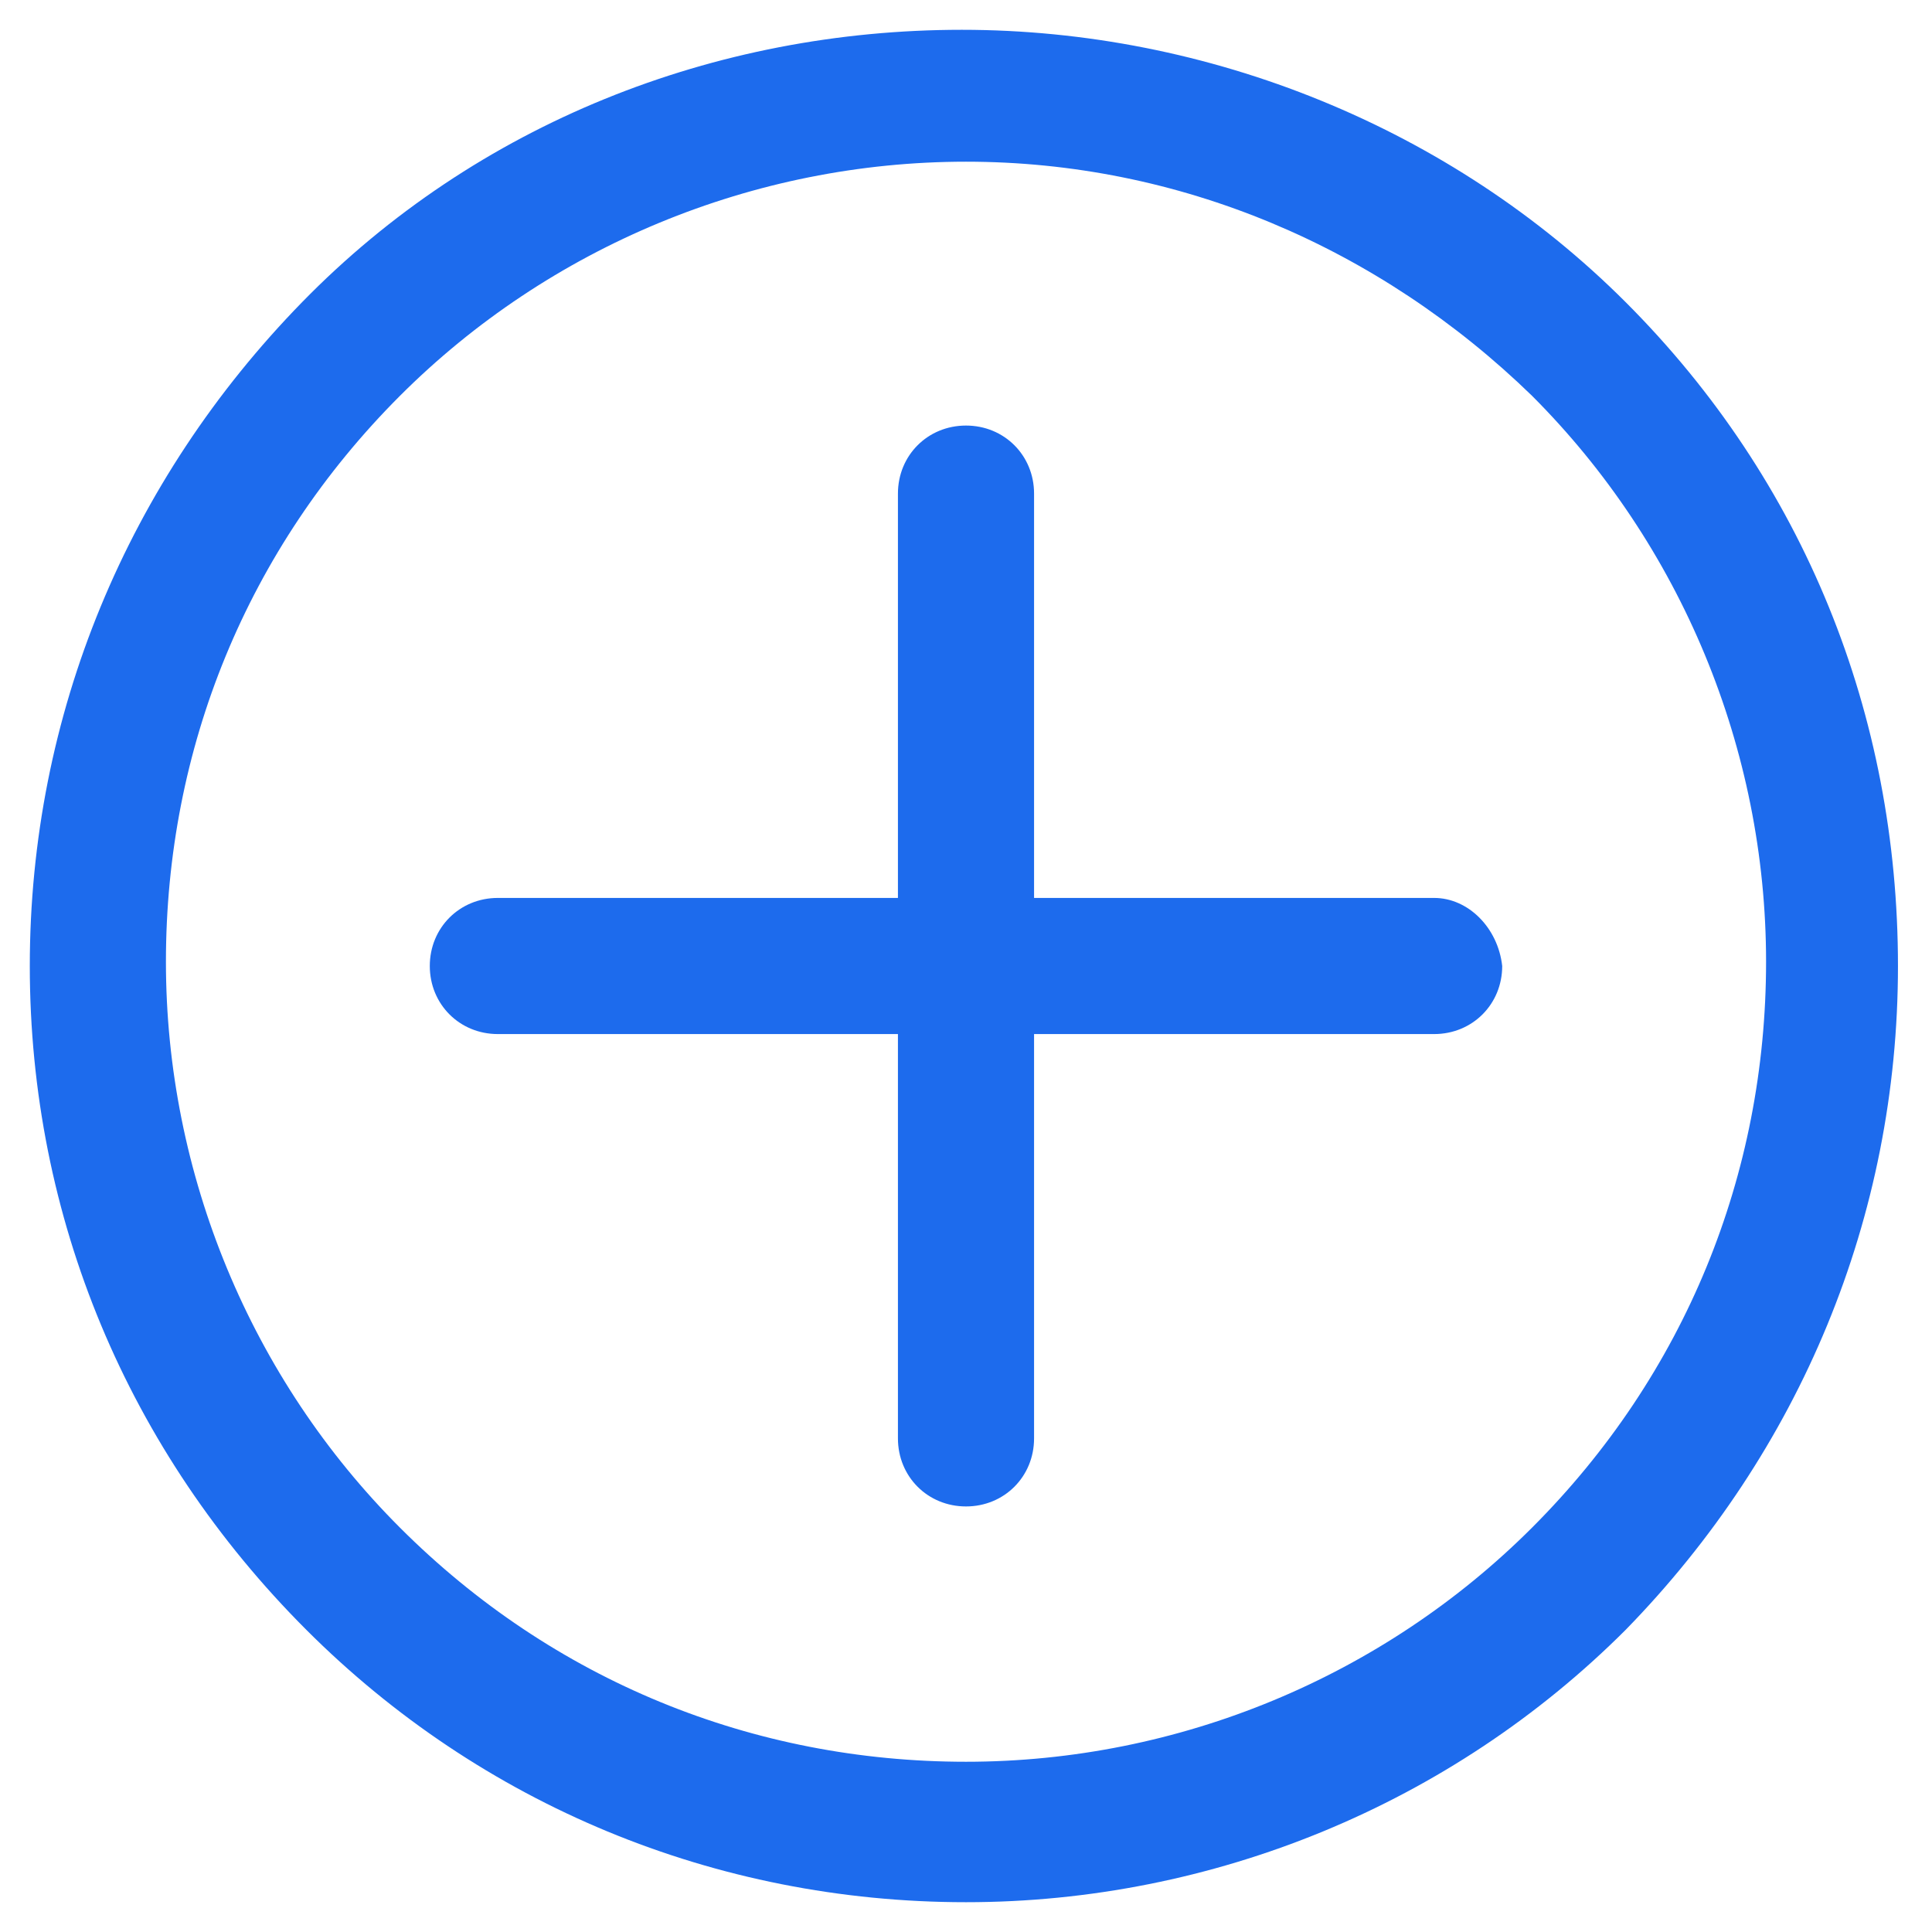
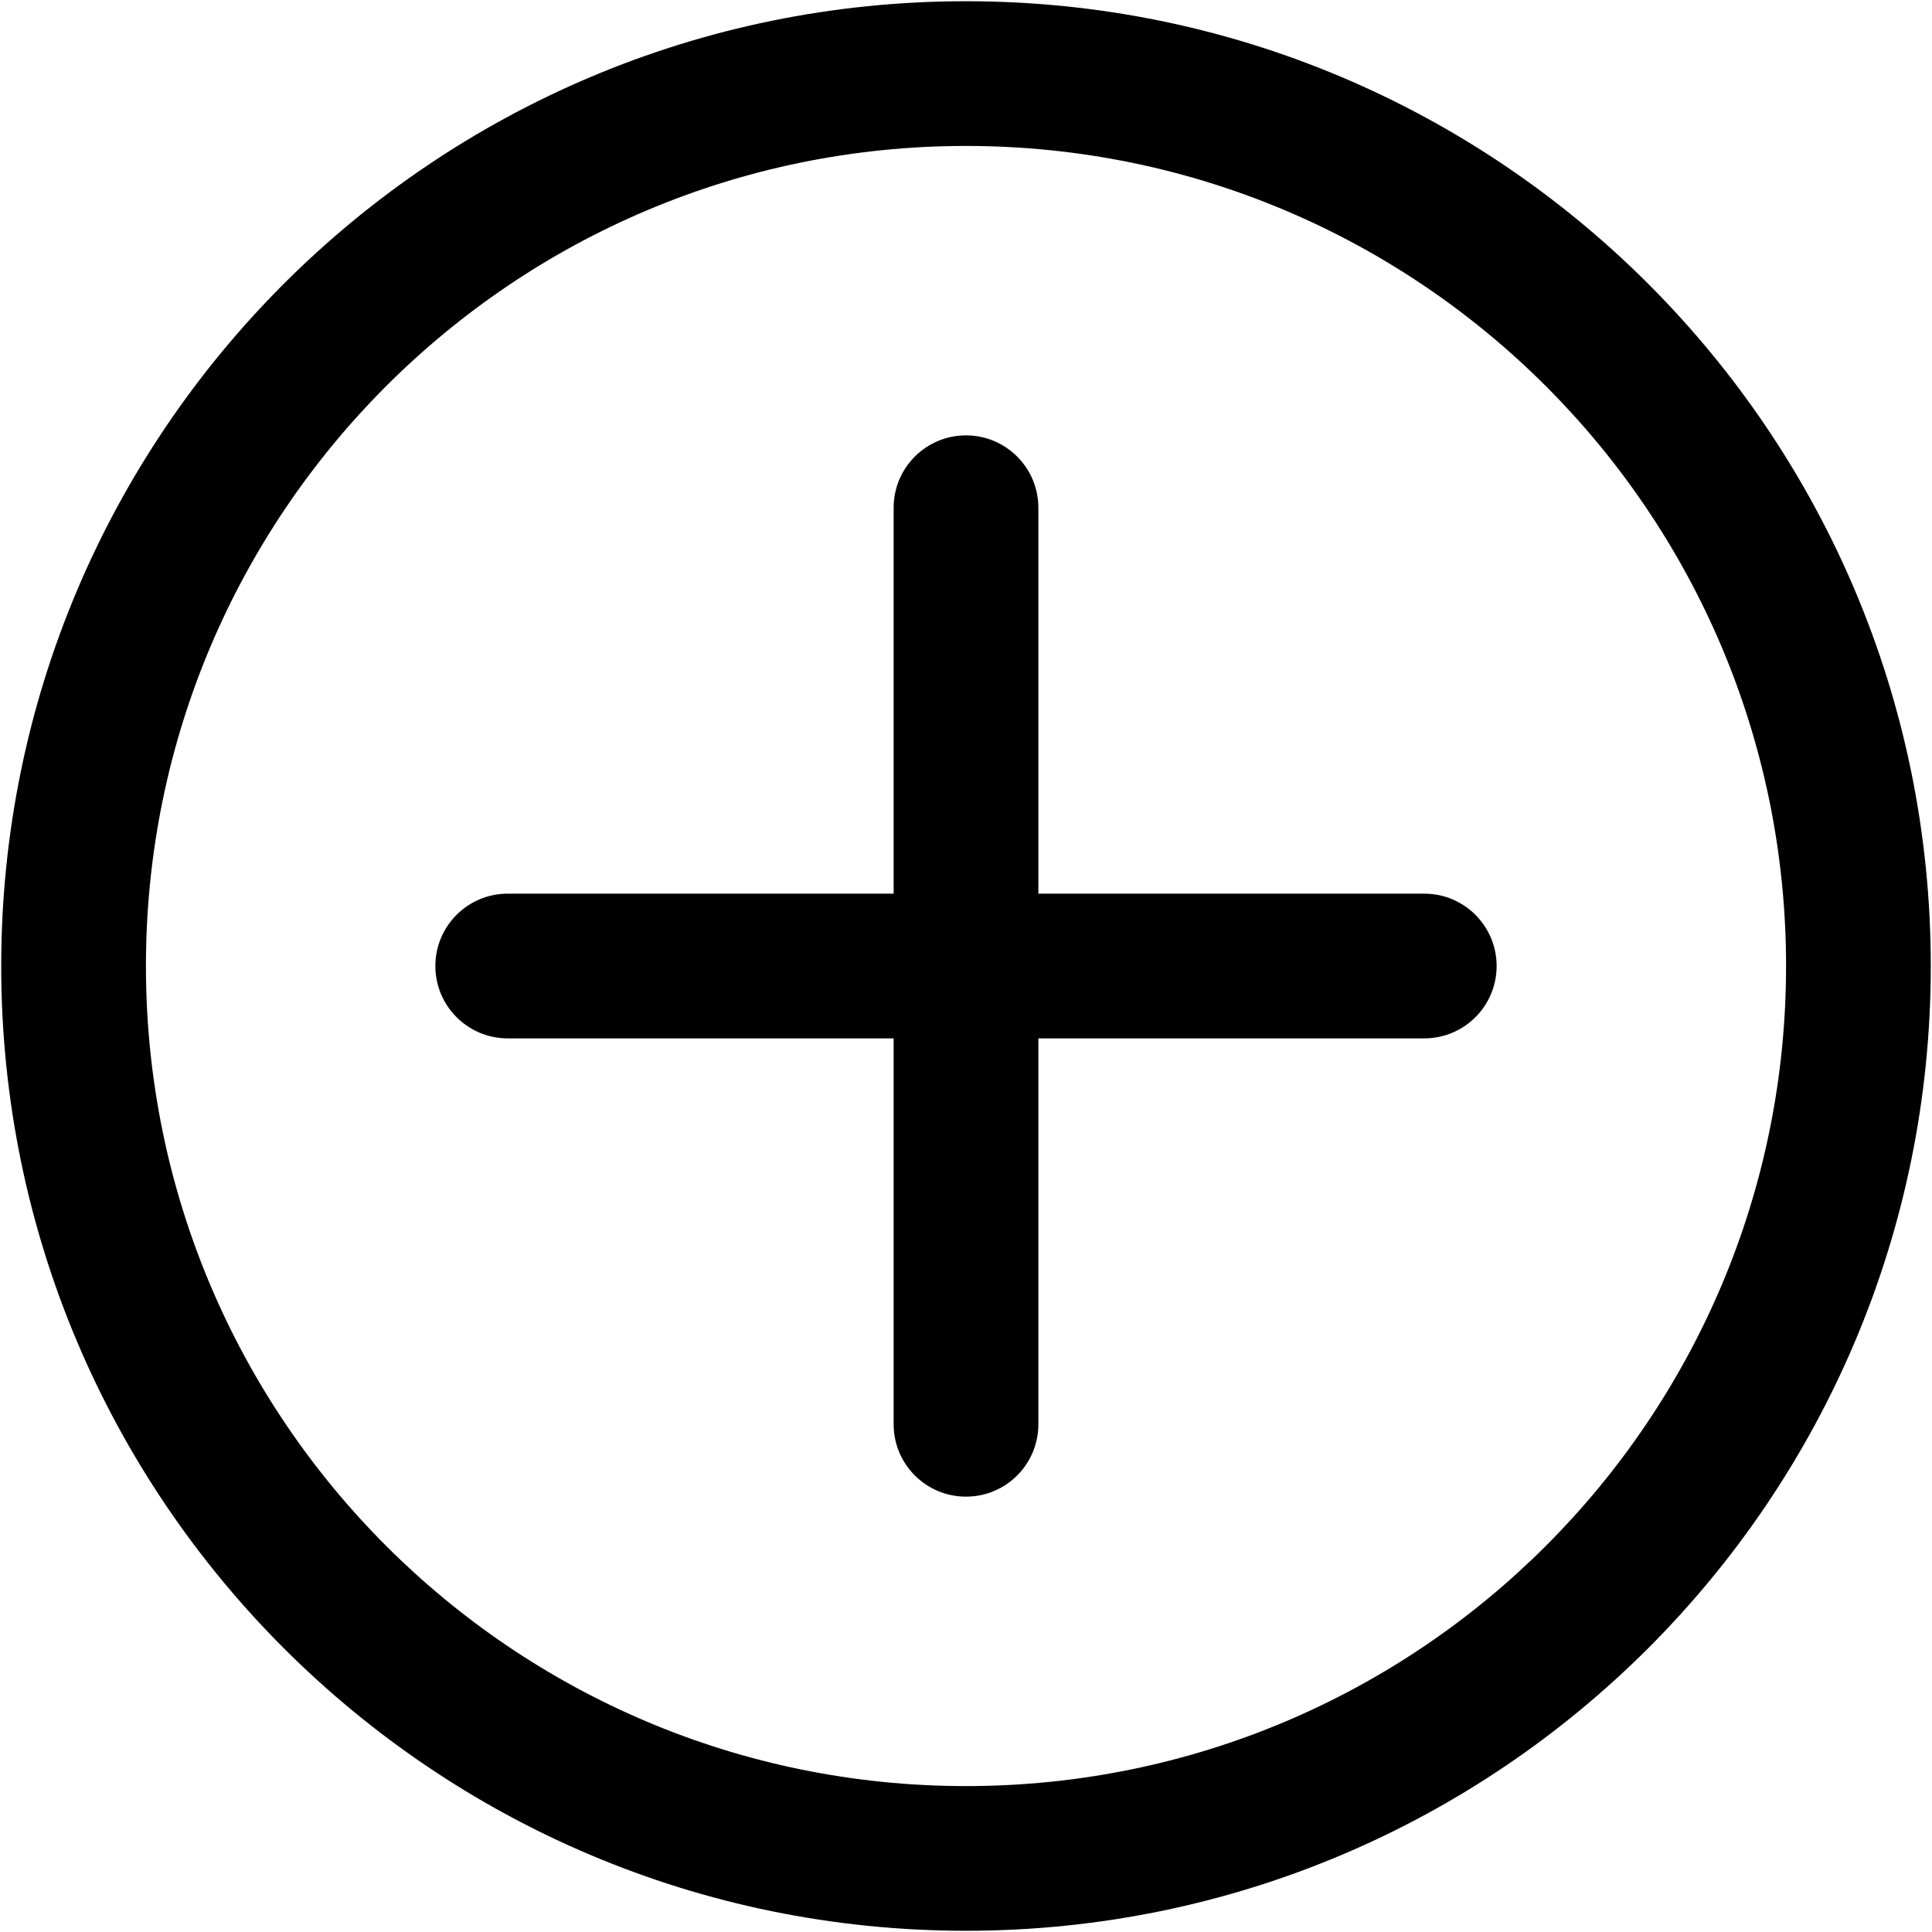
- <svg xmlns="http://www.w3.org/2000/svg" width="26px" height="26px" viewBox="0 0 26 26" version="1.1">
-   <g id="页面-1" stroke="none" stroke-width="1" fill="none" fill-rule="evenodd">
-     <g id="单聊" transform="translate(-299, -740)" fill="#1D6BED" fill-rule="nonzero">
-       <g id="加" transform="translate(299, 740)">
-         <path d="M13,25.599 C9.621,25.599 6.471,24.282 4.123,21.934 C1.718,19.529 0.401,16.379 0.401,13 C0.401,9.621 1.718,6.471 4.066,4.066 C6.414,1.661 9.621,0.401 12.943,0.401 C16.264,0.401 19.529,1.718 21.877,4.066 C24.282,6.471 25.542,9.621 25.542,13 C25.542,16.379 24.225,19.529 21.877,21.934 C19.529,24.282 16.322,25.599 13,25.599 L13,25.599 Z M13,2.176 C10.137,2.176 7.388,3.322 5.383,5.326 C3.322,7.388 2.233,10.079 2.233,12.943 C2.233,15.806 3.379,18.555 5.383,20.559 C7.445,22.621 10.137,23.709 13,23.709 C15.863,23.709 18.612,22.564 20.617,20.559 C22.678,18.498 23.767,15.806 23.767,12.943 C23.767,10.079 22.621,7.33 20.617,5.326 C18.555,3.322 15.863,2.176 13,2.176 Z M19.3,12.084 L13.916,12.084 L13.916,6.643 C13.916,6.128 13.515,5.727 13,5.727 C12.485,5.727 12.084,6.128 12.084,6.643 L12.084,12.084 L6.7,12.084 C6.185,12.084 5.784,12.485 5.784,13 C5.784,13.515 6.185,13.916 6.7,13.916 L12.084,13.916 L12.084,19.357 C12.084,19.872 12.485,20.273 13,20.273 C13.515,20.273 13.916,19.872 13.916,19.357 L13.916,13.916 L19.3,13.916 C19.815,13.916 20.216,13.515 20.216,13 C20.159,12.485 19.758,12.084 19.3,12.084 Z" id="形状" />
-       </g>
-     </g>
-   </g>
+ <svg xmlns="http://www.w3.org/2000/svg" t="1641540065397" class="icon" viewBox="0 0 1024 1024" version="1.1" p-id="2301" width="200" height="200">
+   <defs>
+     <style type="text/css" />
+   </defs>
+   <path d="M512 0.651C229.581 0.651 0.644 229.588 0.644 512.007c0 282.42 228.937 511.343 511.356 511.343s511.356-228.923 511.356-511.343C1023.356 229.588 794.419 0.651 512 0.651z m0 946.008c-240.048 0-434.653-194.604-434.653-434.652C77.347 271.959 271.952 77.354 512 77.354s434.652 194.605 434.652 434.652c0 240.05-194.604 434.653-434.652 434.653z" p-id="2302" />
+   <path d="M754.895 473.655H550.352V269.113c0-21.174-17.153-38.352-38.352-38.352-21.199 0-38.353 17.178-38.353 38.352v204.542H269.106c-21.198 0-38.352 17.178-38.352 38.352 0 21.173 17.154 38.352 38.352 38.352h204.542V754.9c0 21.175 17.154 38.353 38.353 38.353 21.198 0 38.352-17.178 38.352-38.353V550.358h204.543c21.198 0 38.35-17.179 38.35-38.352-0.002-21.173-17.153-38.351-38.351-38.351z" p-id="2303" />
</svg>
